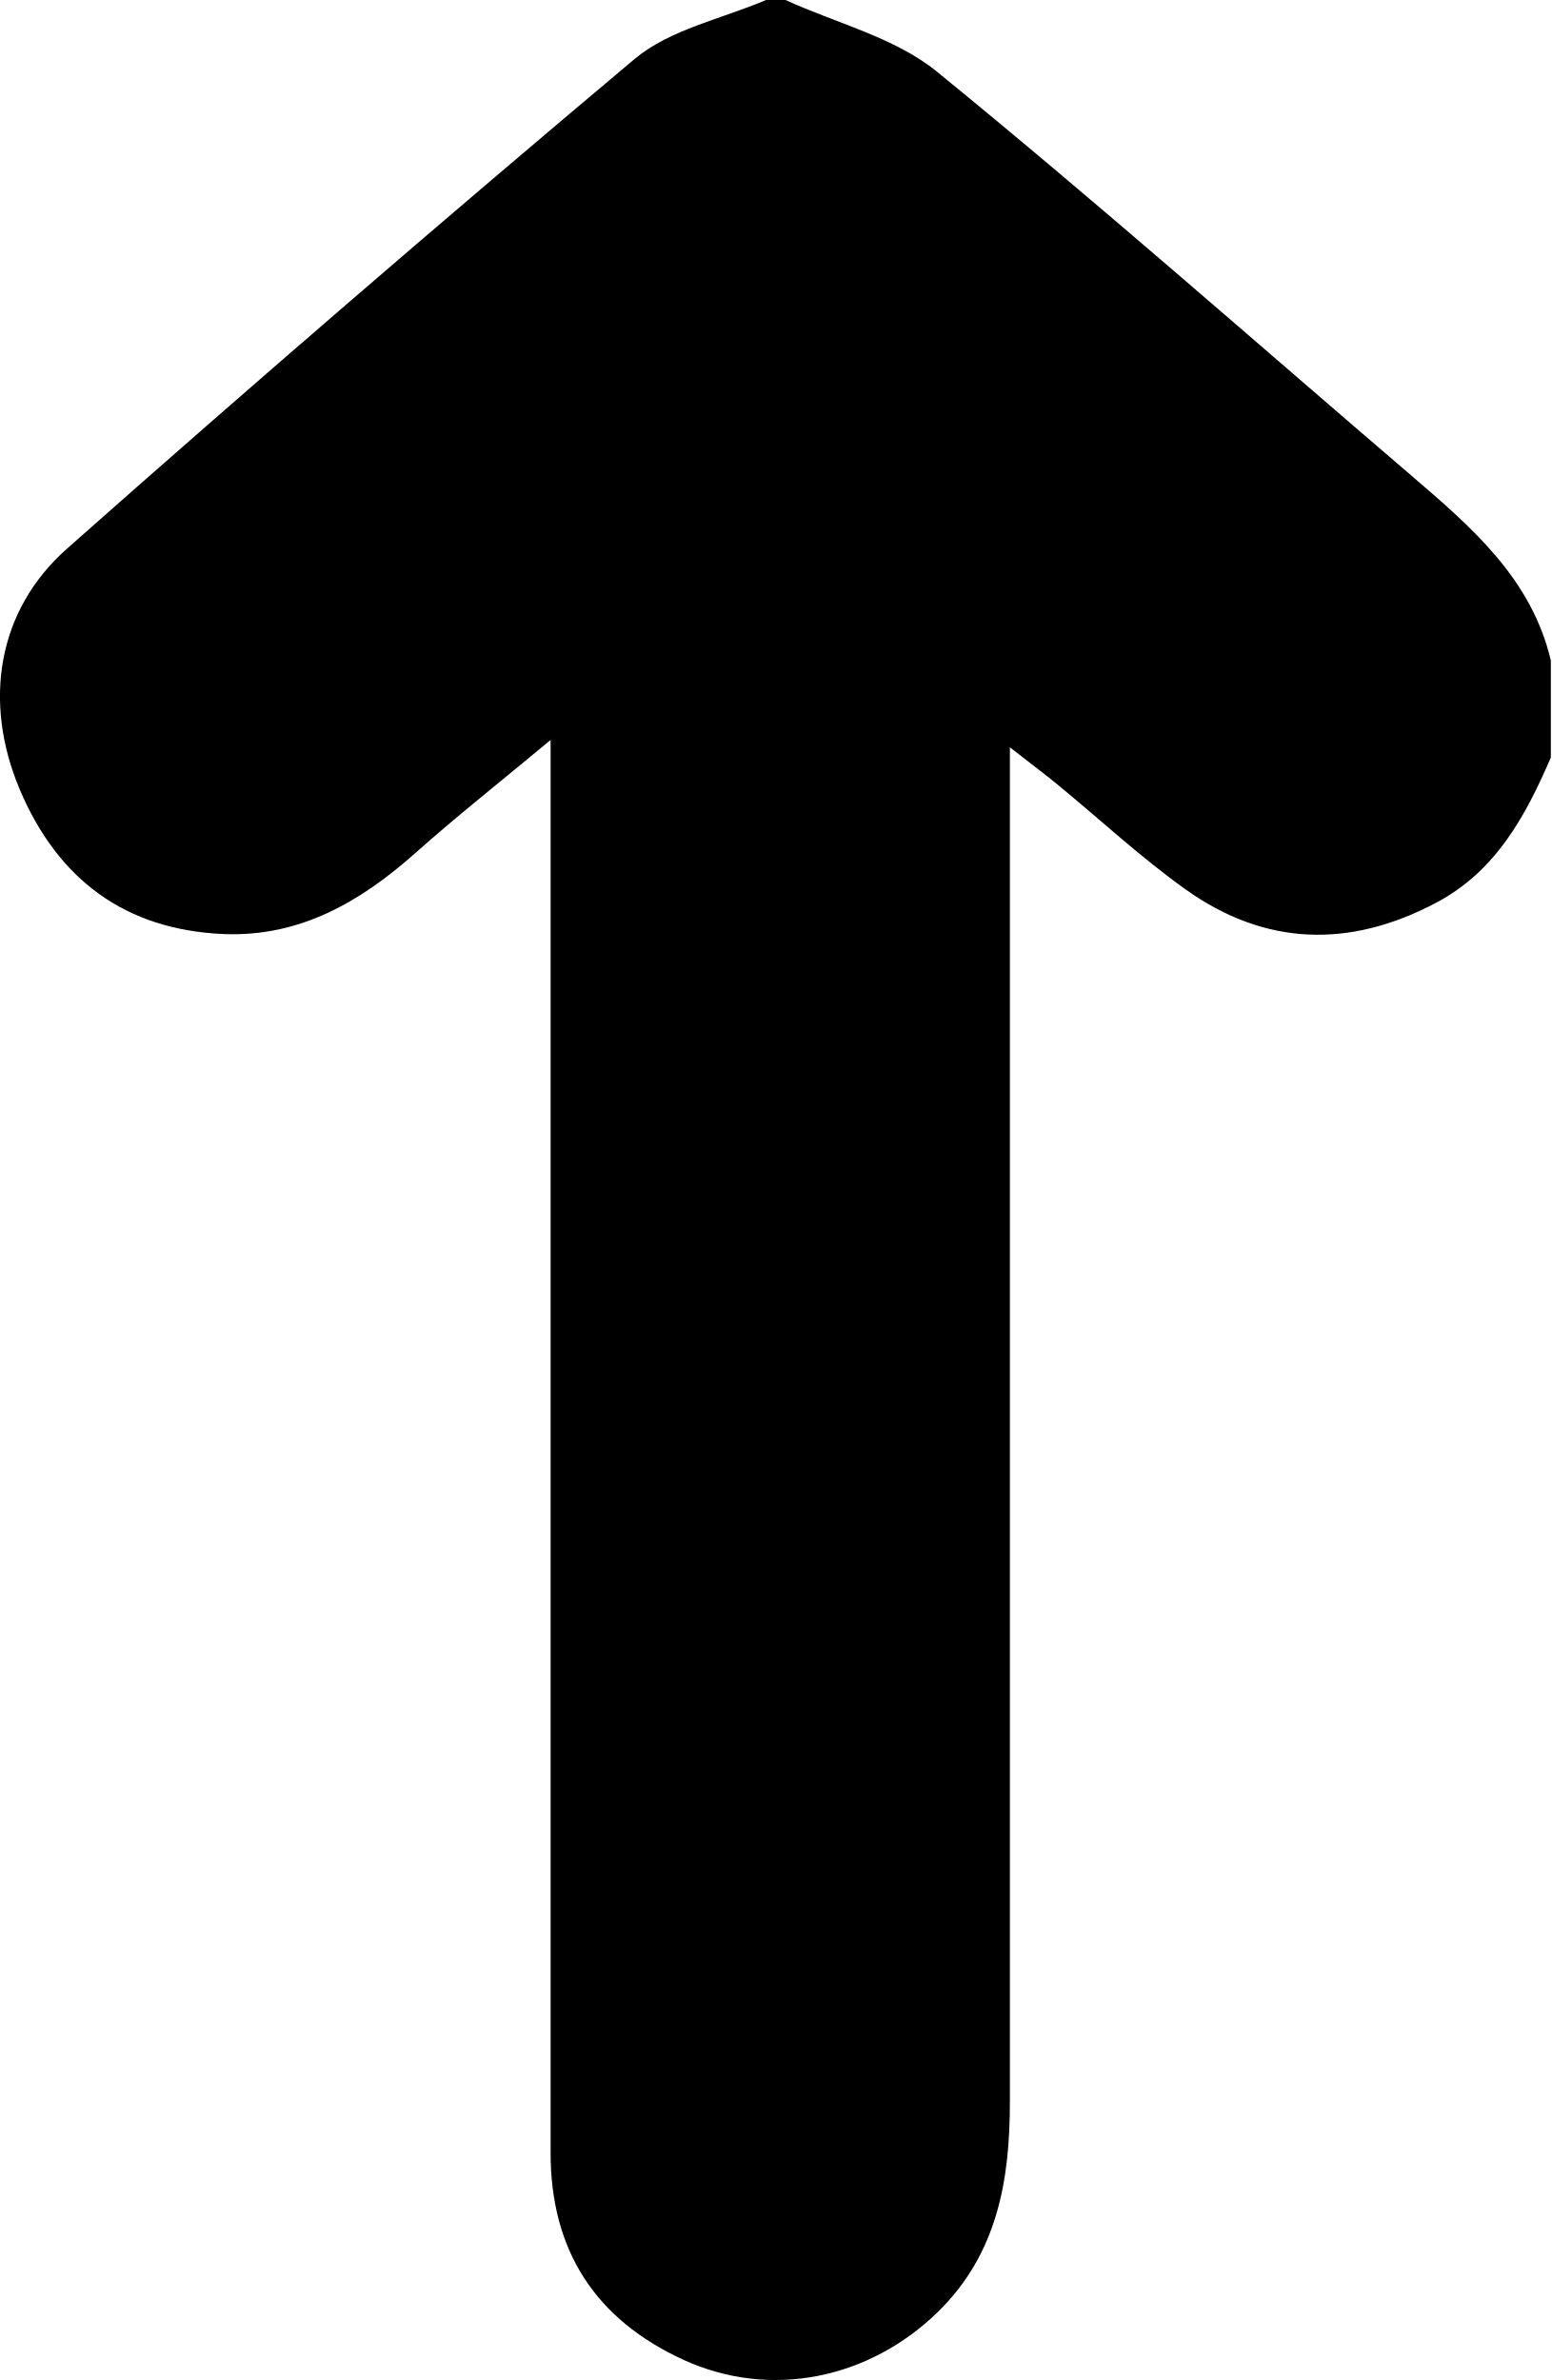
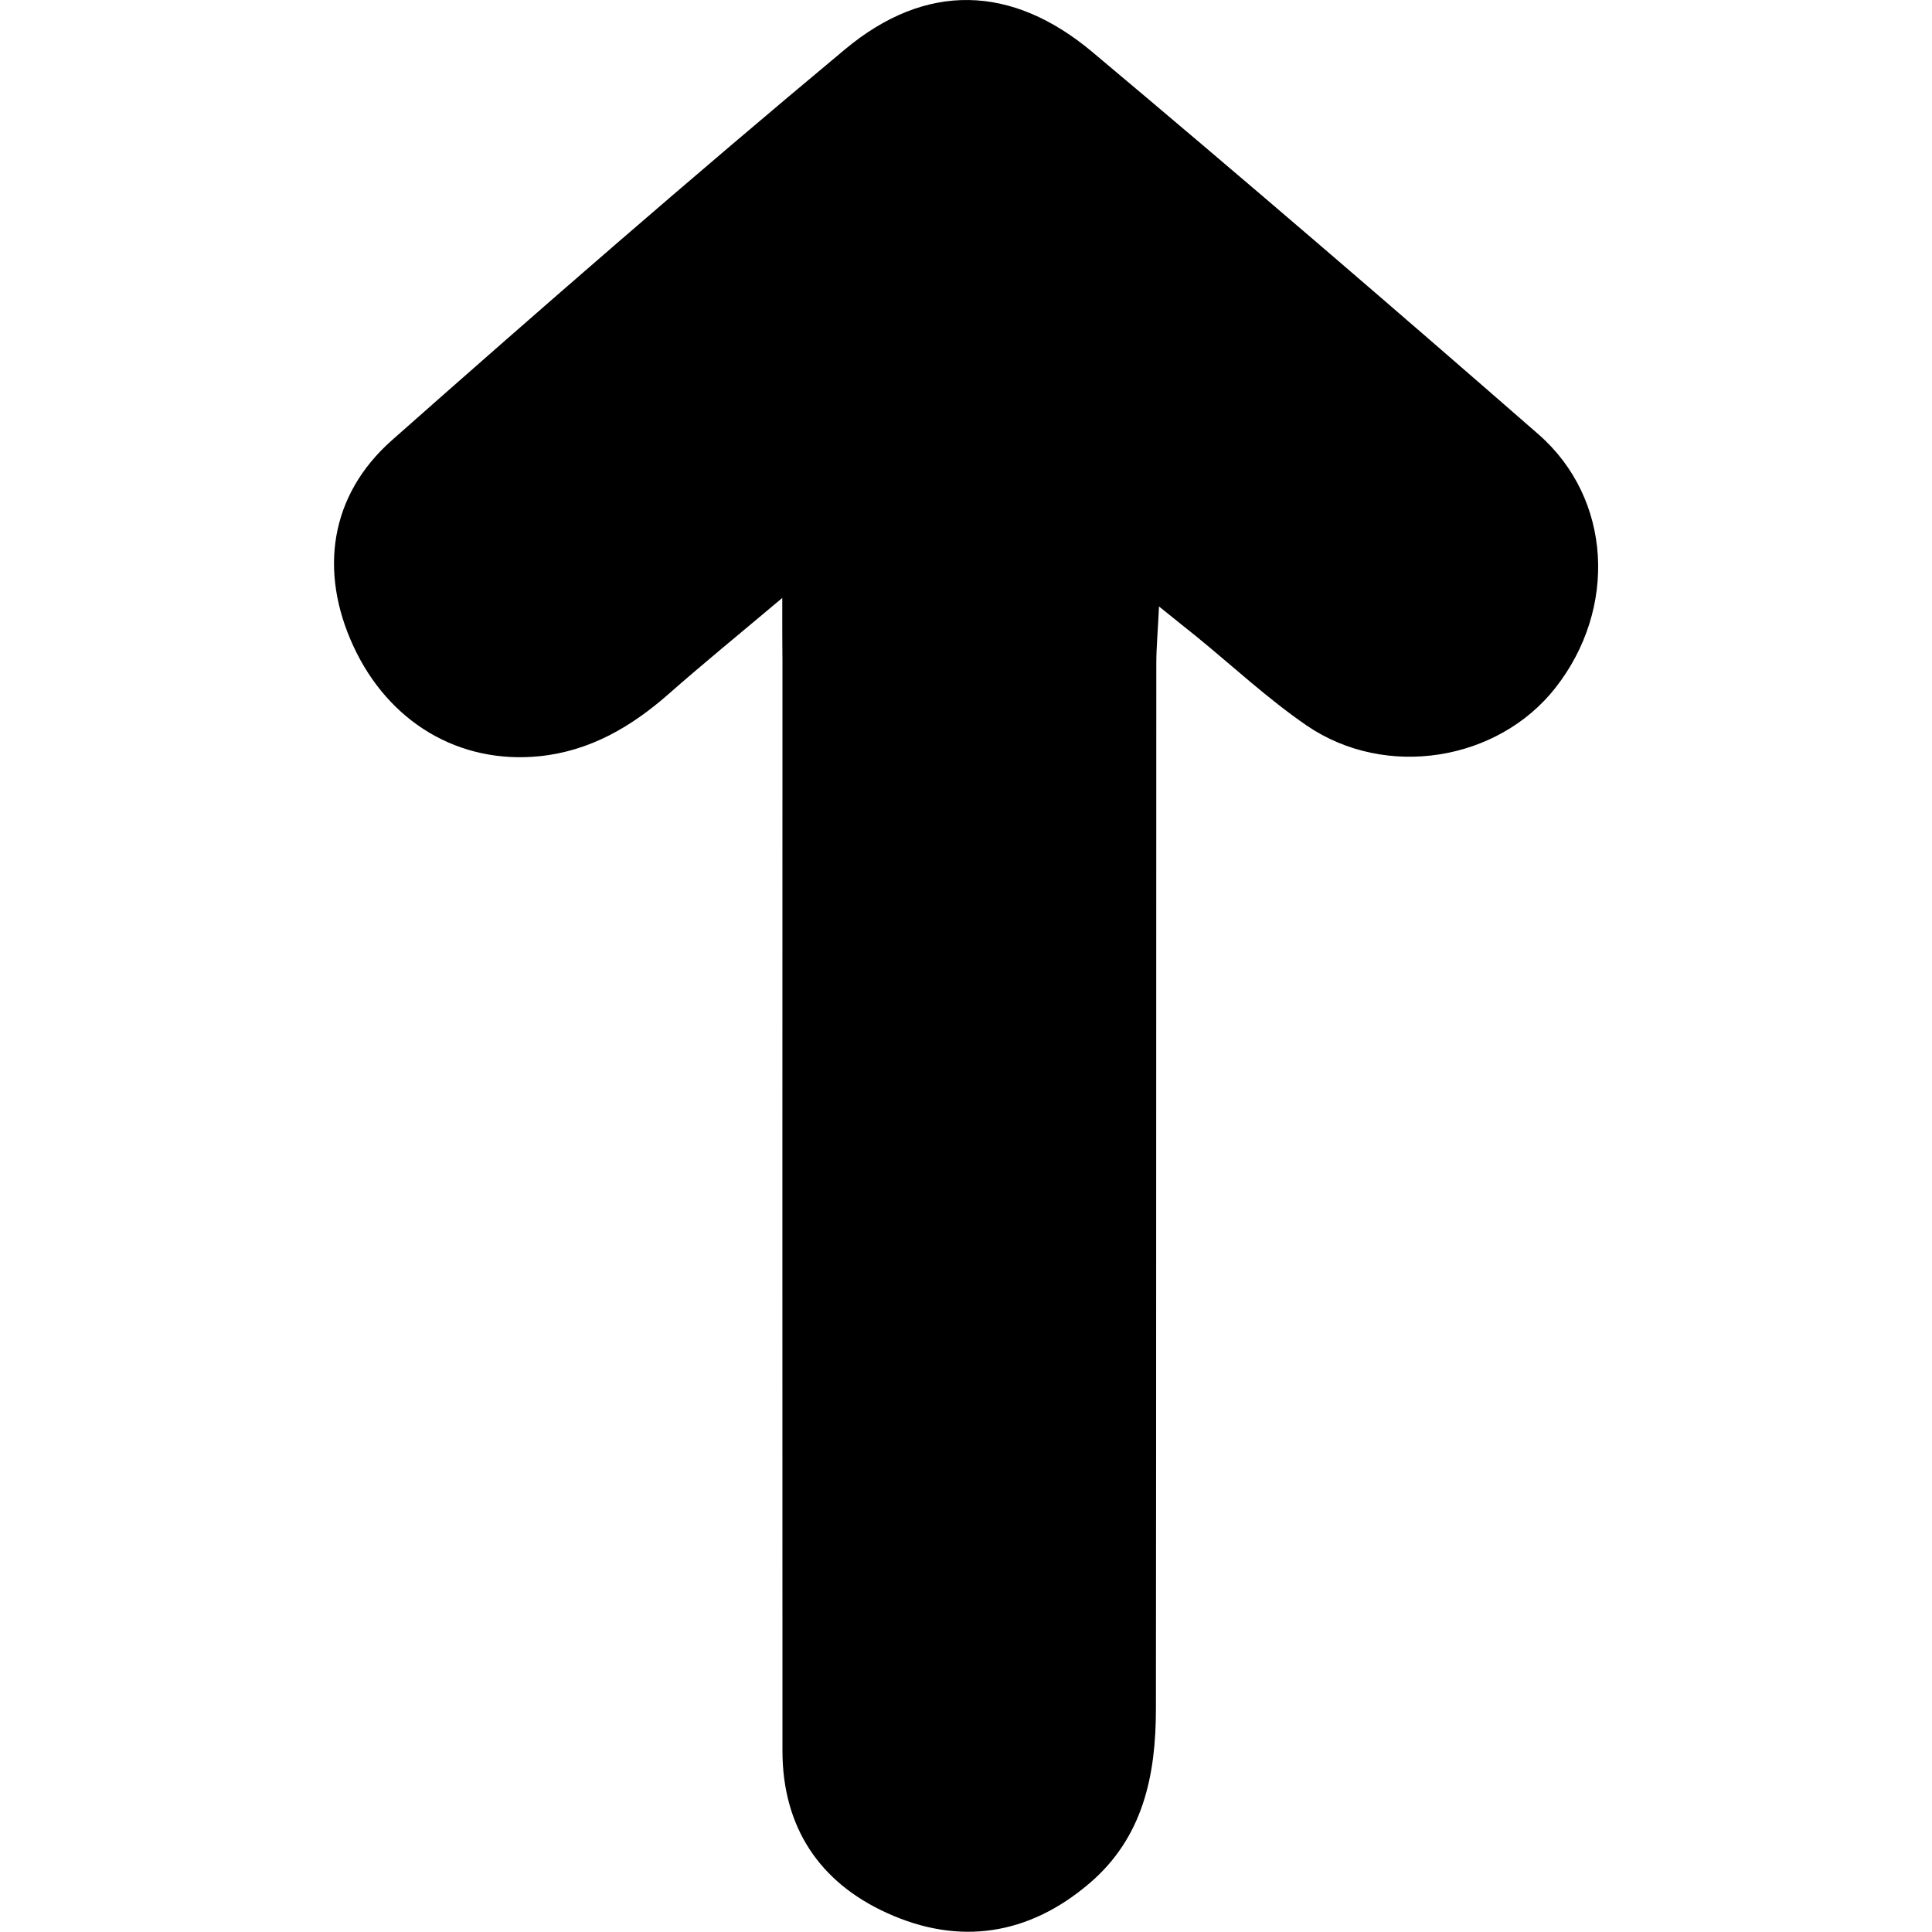
- <svg xmlns="http://www.w3.org/2000/svg" viewBox="0 0 159.04 244.05">
-   <g id="Calque_2" data-name="Calque 2">
-     <g id="Calque_1-2" data-name="Calque 1">
-       <path d="M159,77.68c-2.59,6-5.63,11.65-11.76,14.89-8.88,4.7-17.56,4.45-25.73-1.4-4.57-3.27-8.71-7.12-13.06-10.7-1.21-1-2.47-1.93-4.91-3.84v7.08q0,65.93,0,131.86c0,8-1.29,15.52-7.35,21.47-7,6.86-17.15,9.06-26.14,4.93s-13.61-11.19-13.6-21.25q0-68.41,0-136.84v-8c-5.3,4.41-9.71,7.89-13.91,11.63-5.63,5-11.83,8.58-19.59,8.27C12.85,95.35,5.92,90.2,2,80.9-1.73,72-.33,62.64,6.87,56.26Q35.67,30.75,65.12,6C68.74,3,74,1.94,78.54,0h2C85.71,2.38,91.67,3.81,96,7.3c16.51,13.46,32.49,27.58,48.67,41.44C150.8,54,157,59.27,159,67.72Z" />
-     </g>
-   </g>
+ <svg xmlns="http://www.w3.org/2000/svg" version="1.1" id="Calque_1" x="0px" y="0px" viewBox="0 0 1000 1000" style="enable-background:new 0 0 1000 1000;" xml:space="preserve">
+   <path d="M404.9,309.5c-22.8,19.2-41.1,34.1-58.7,49.6c-19.4,17.1-40.8,29.6-66.8,32.3c-41.8,4.3-78.4-17.6-96.6-57.2  c-17.7-38.5-12.1-77.8,19.9-106.2C280,159.6,358,91.7,437.3,25.6C479.2-9.4,523.7-8.1,565.5,27C643.1,92.1,720,158.2,796.3,224.8  c38.1,33.3,40.9,90.3,8.8,131.2c-29.8,38-87.9,47.5-128.8,19.5c-20.1-13.8-38.1-30.6-57.1-46.1c-5.1-4.1-10.3-8.2-19.3-15.5  c-0.6,12.9-1.4,21.3-1.4,29.7c-0.1,180.3,0,360.6-0.2,540.9c0,34.4-6.6,66.6-34.4,90.3c-31.6,27-67.6,32.3-104.7,15.4  c-35-15.8-54.2-44.5-54.2-84c-0.1-187.8,0-375.6,0-563.4C404.9,334.2,404.9,325.4,404.9,309.5z" />
</svg>
